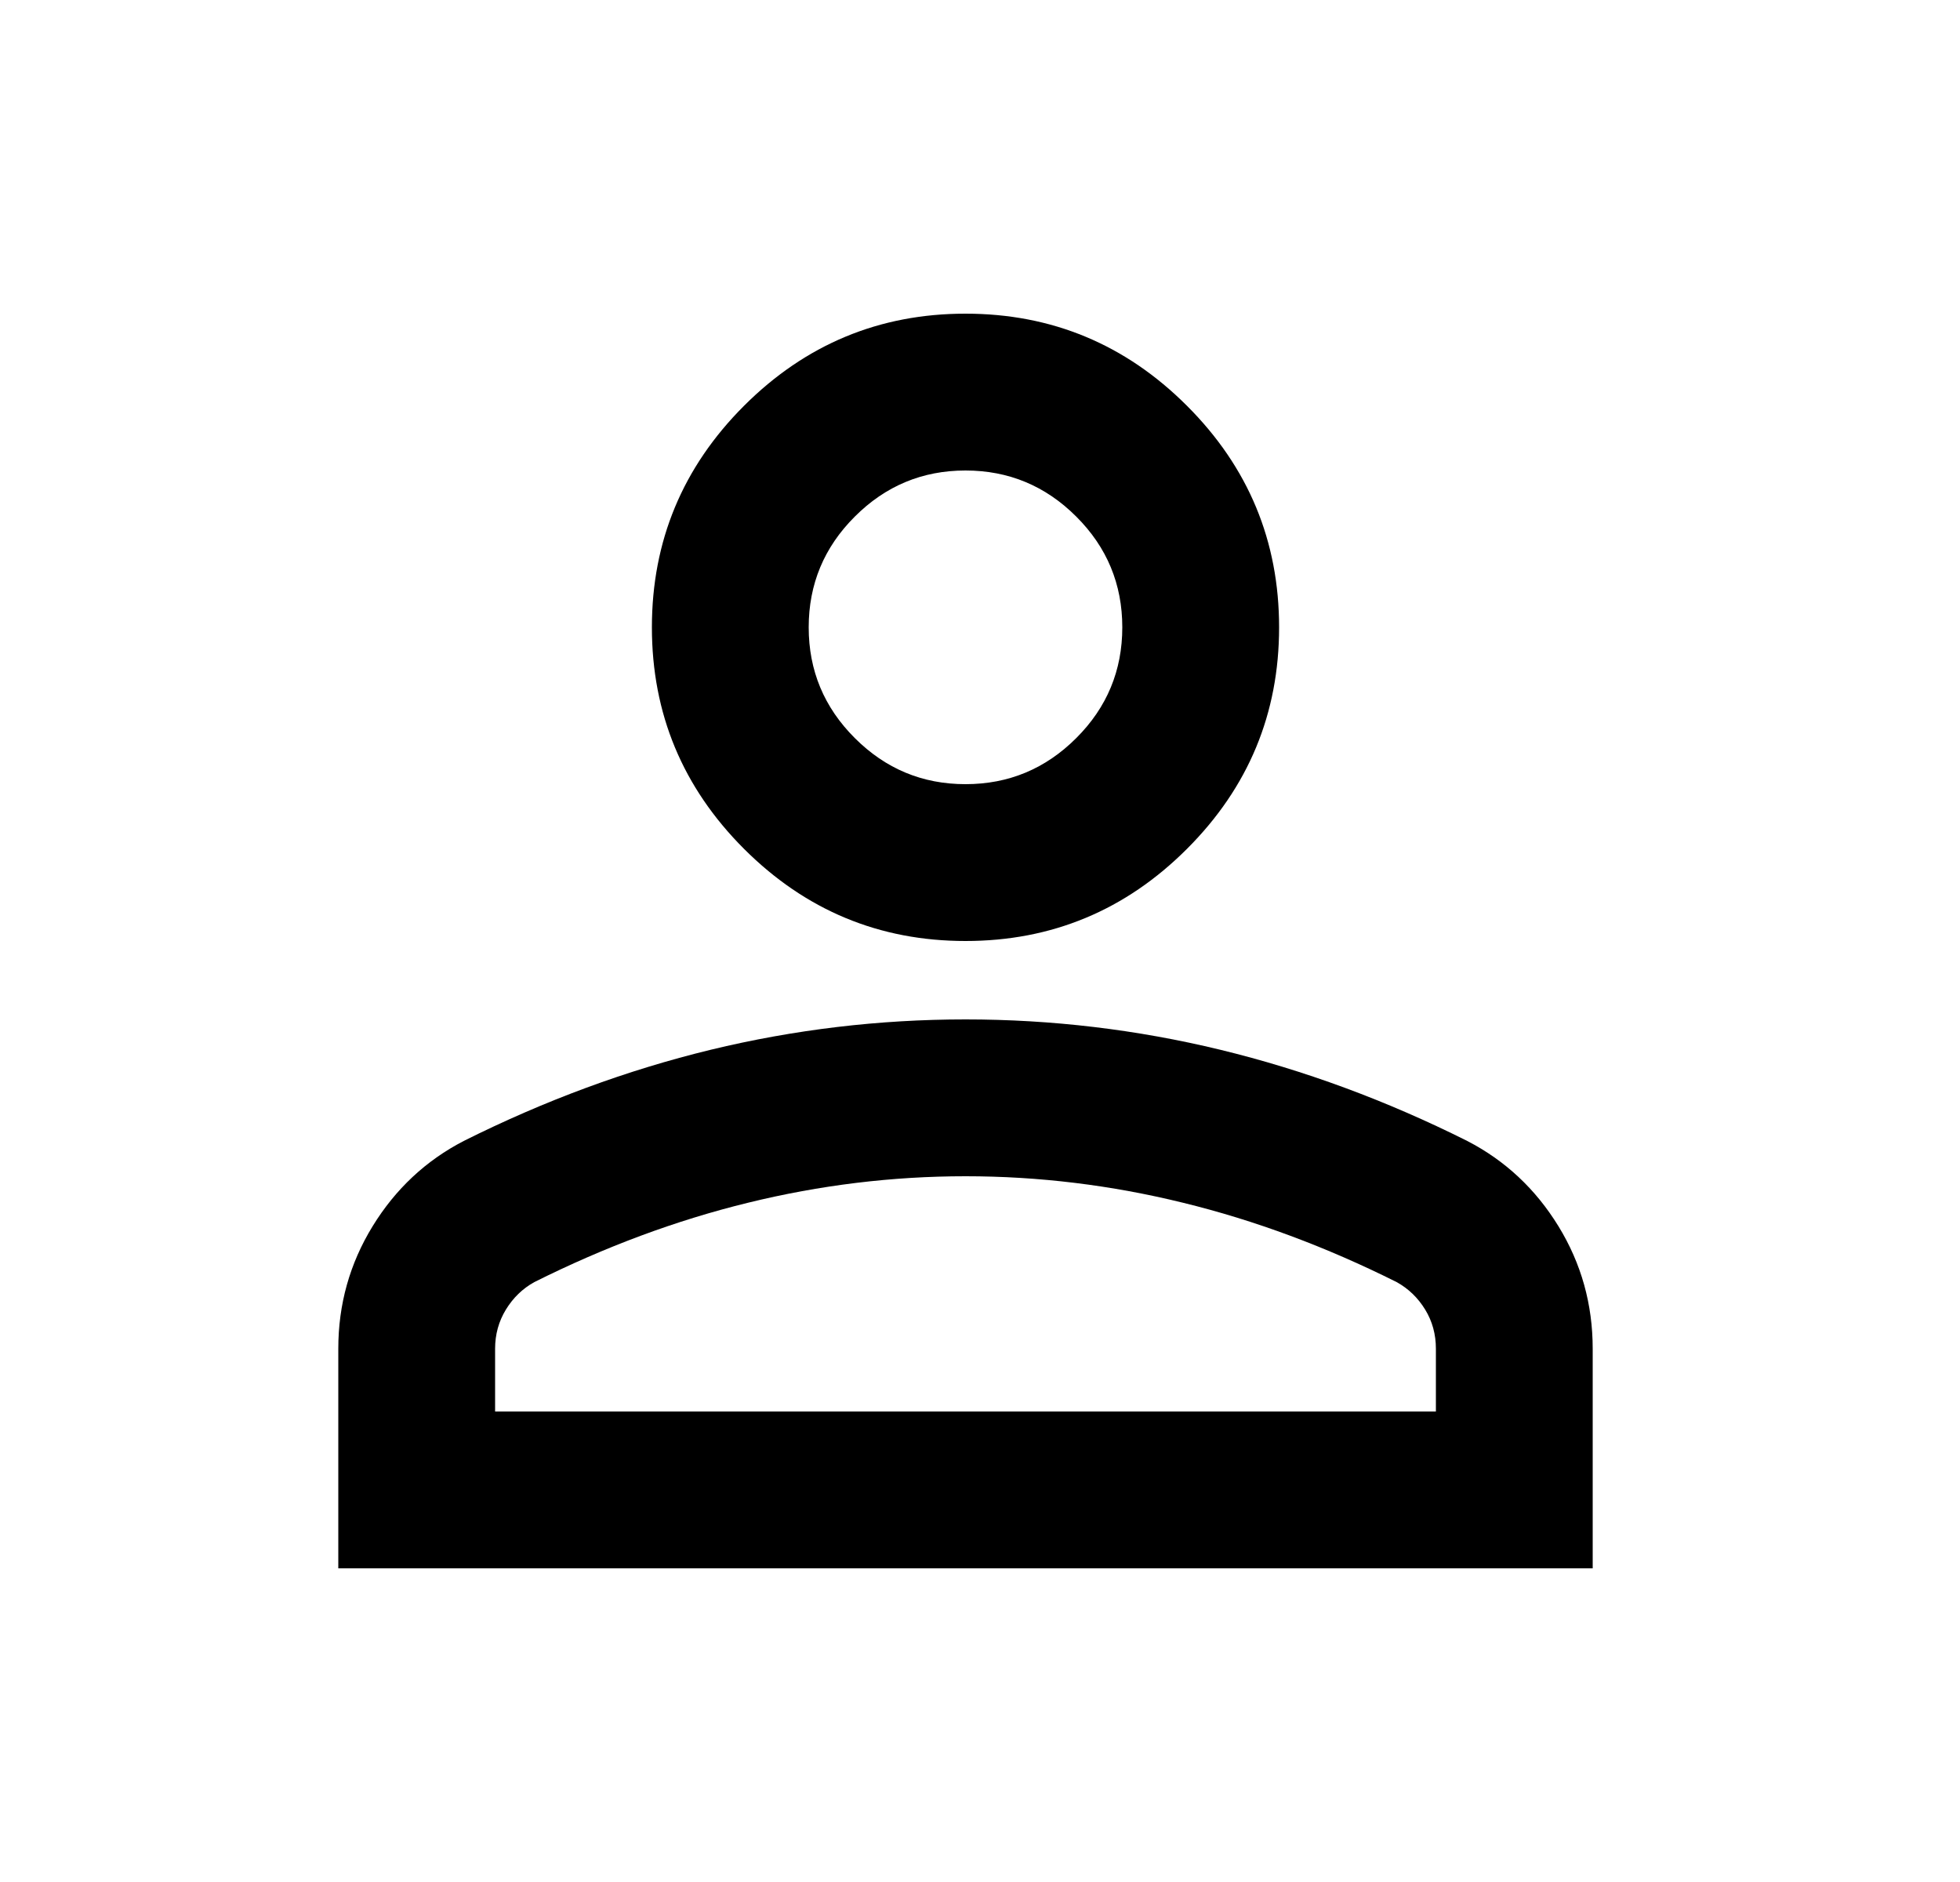
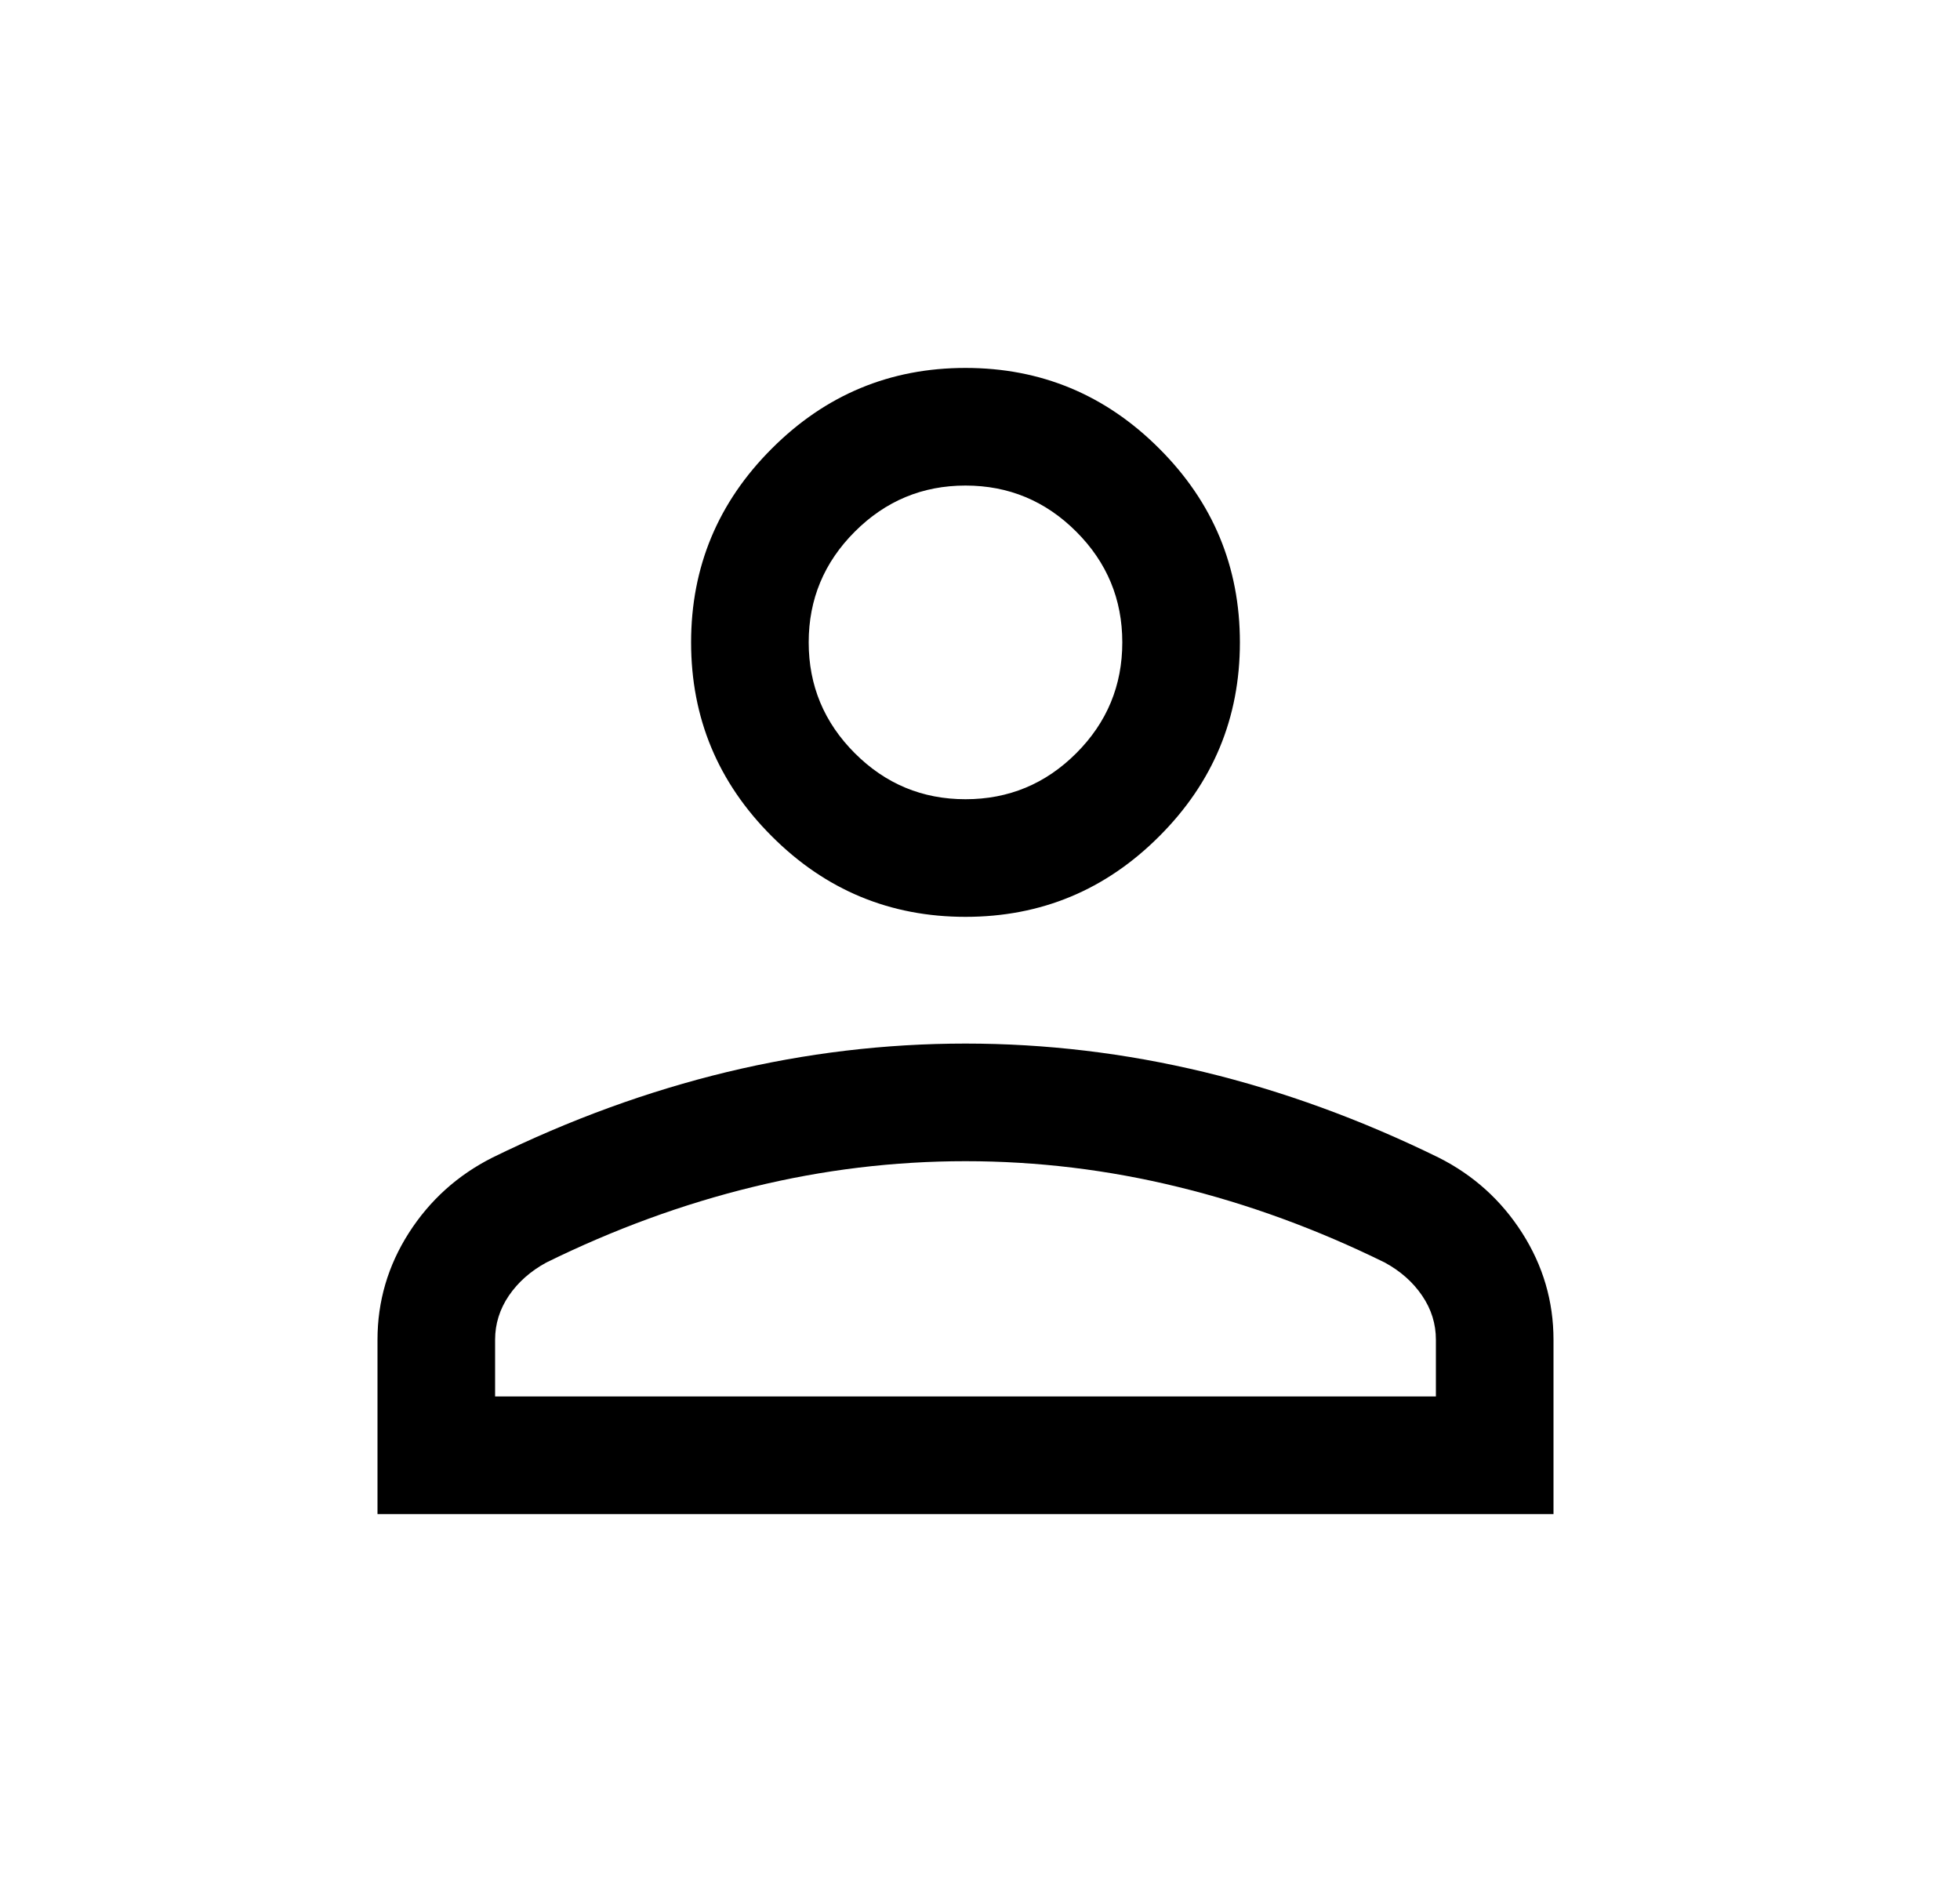
<svg xmlns="http://www.w3.org/2000/svg" width="25" height="24" viewBox="0 0 25 24">
-   <path d="M12.315 12C11.215 12 10.274 11.608 9.49 10.825C8.707 10.042 8.315 9.1 8.315 8C8.315 6.9 8.707 5.958 9.49 5.175C10.274 4.392 11.215 4 12.315 4C13.415 4 14.357 4.392 15.14 5.175C15.924 5.958 16.315 6.9 16.315 8C16.315 9.1 15.924 10.042 15.14 10.825C14.357 11.608 13.415 12 12.315 12ZM4.315 20V17.2C4.315 16.633 4.461 16.113 4.753 15.637C5.045 15.162 5.432 14.8 5.915 14.55C6.949 14.033 7.999 13.646 9.065 13.387C10.132 13.129 11.215 13 12.315 13C13.415 13 14.499 13.129 15.565 13.387C16.632 13.646 17.682 14.033 18.715 14.55C19.199 14.8 19.586 15.162 19.878 15.637C20.17 16.113 20.315 16.633 20.315 17.2V20H4.315ZM6.315 18H18.315V17.2C18.315 17.017 18.27 16.85 18.178 16.7C18.086 16.55 17.965 16.433 17.815 16.35C16.915 15.9 16.007 15.562 15.09 15.338C14.174 15.113 13.249 15 12.315 15C11.382 15 10.457 15.113 9.54 15.338C8.624 15.562 7.715 15.9 6.815 16.35C6.665 16.433 6.545 16.55 6.453 16.7C6.361 16.85 6.315 17.017 6.315 17.2V18ZM12.315 10C12.865 10 13.336 9.804 13.728 9.412C14.12 9.021 14.315 8.55 14.315 8C14.315 7.45 14.12 6.979 13.728 6.588C13.336 6.196 12.865 6 12.315 6C11.765 6 11.295 6.196 10.903 6.588C10.511 6.979 10.315 7.45 10.315 8C10.315 8.55 10.511 9.021 10.903 9.412C11.295 9.804 11.765 10 12.315 10Z" fill="currentColor" />
+   <path d="M12.315 11.692C11.353 11.692 10.529 11.35 9.844 10.664C9.158 9.979 8.815 9.155 8.815 8.192C8.815 7.23 9.158 6.406 9.844 5.721C10.529 5.035 11.353 4.692 12.315 4.692C13.278 4.692 14.102 5.035 14.787 5.721C15.473 6.406 15.815 7.23 15.815 8.192C15.815 9.155 15.473 9.979 14.787 10.664C14.102 11.35 13.278 11.692 12.315 11.692ZM4.815 19.308V17.085C4.815 16.595 4.948 16.141 5.214 15.724C5.481 15.307 5.836 14.986 6.281 14.762C7.269 14.277 8.266 13.914 9.272 13.671C10.278 13.429 11.292 13.308 12.315 13.308C13.338 13.308 14.353 13.429 15.359 13.671C16.364 13.914 17.361 14.277 18.35 14.762C18.795 14.986 19.15 15.307 19.416 15.724C19.682 16.141 19.815 16.595 19.815 17.085V19.308H4.815ZM6.315 17.808H18.315V17.085C18.315 16.882 18.257 16.695 18.139 16.522C18.022 16.35 17.863 16.209 17.662 16.1C16.8 15.676 15.921 15.354 15.026 15.136C14.131 14.917 13.227 14.808 12.315 14.808C11.404 14.808 10.5 14.917 9.605 15.136C8.709 15.354 7.831 15.676 6.969 16.1C6.768 16.209 6.609 16.35 6.491 16.522C6.374 16.695 6.315 16.882 6.315 17.085V17.808ZM12.315 10.192C12.865 10.192 13.336 9.997 13.728 9.605C14.12 9.213 14.315 8.742 14.315 8.192C14.315 7.642 14.12 7.172 13.728 6.78C13.336 6.388 12.865 6.192 12.315 6.192C11.765 6.192 11.295 6.388 10.903 6.78C10.511 7.172 10.315 7.642 10.315 8.192C10.315 8.742 10.511 9.213 10.903 9.605C11.295 9.997 11.765 10.192 12.315 10.192Z" fill="currentColor" />
</svg>
